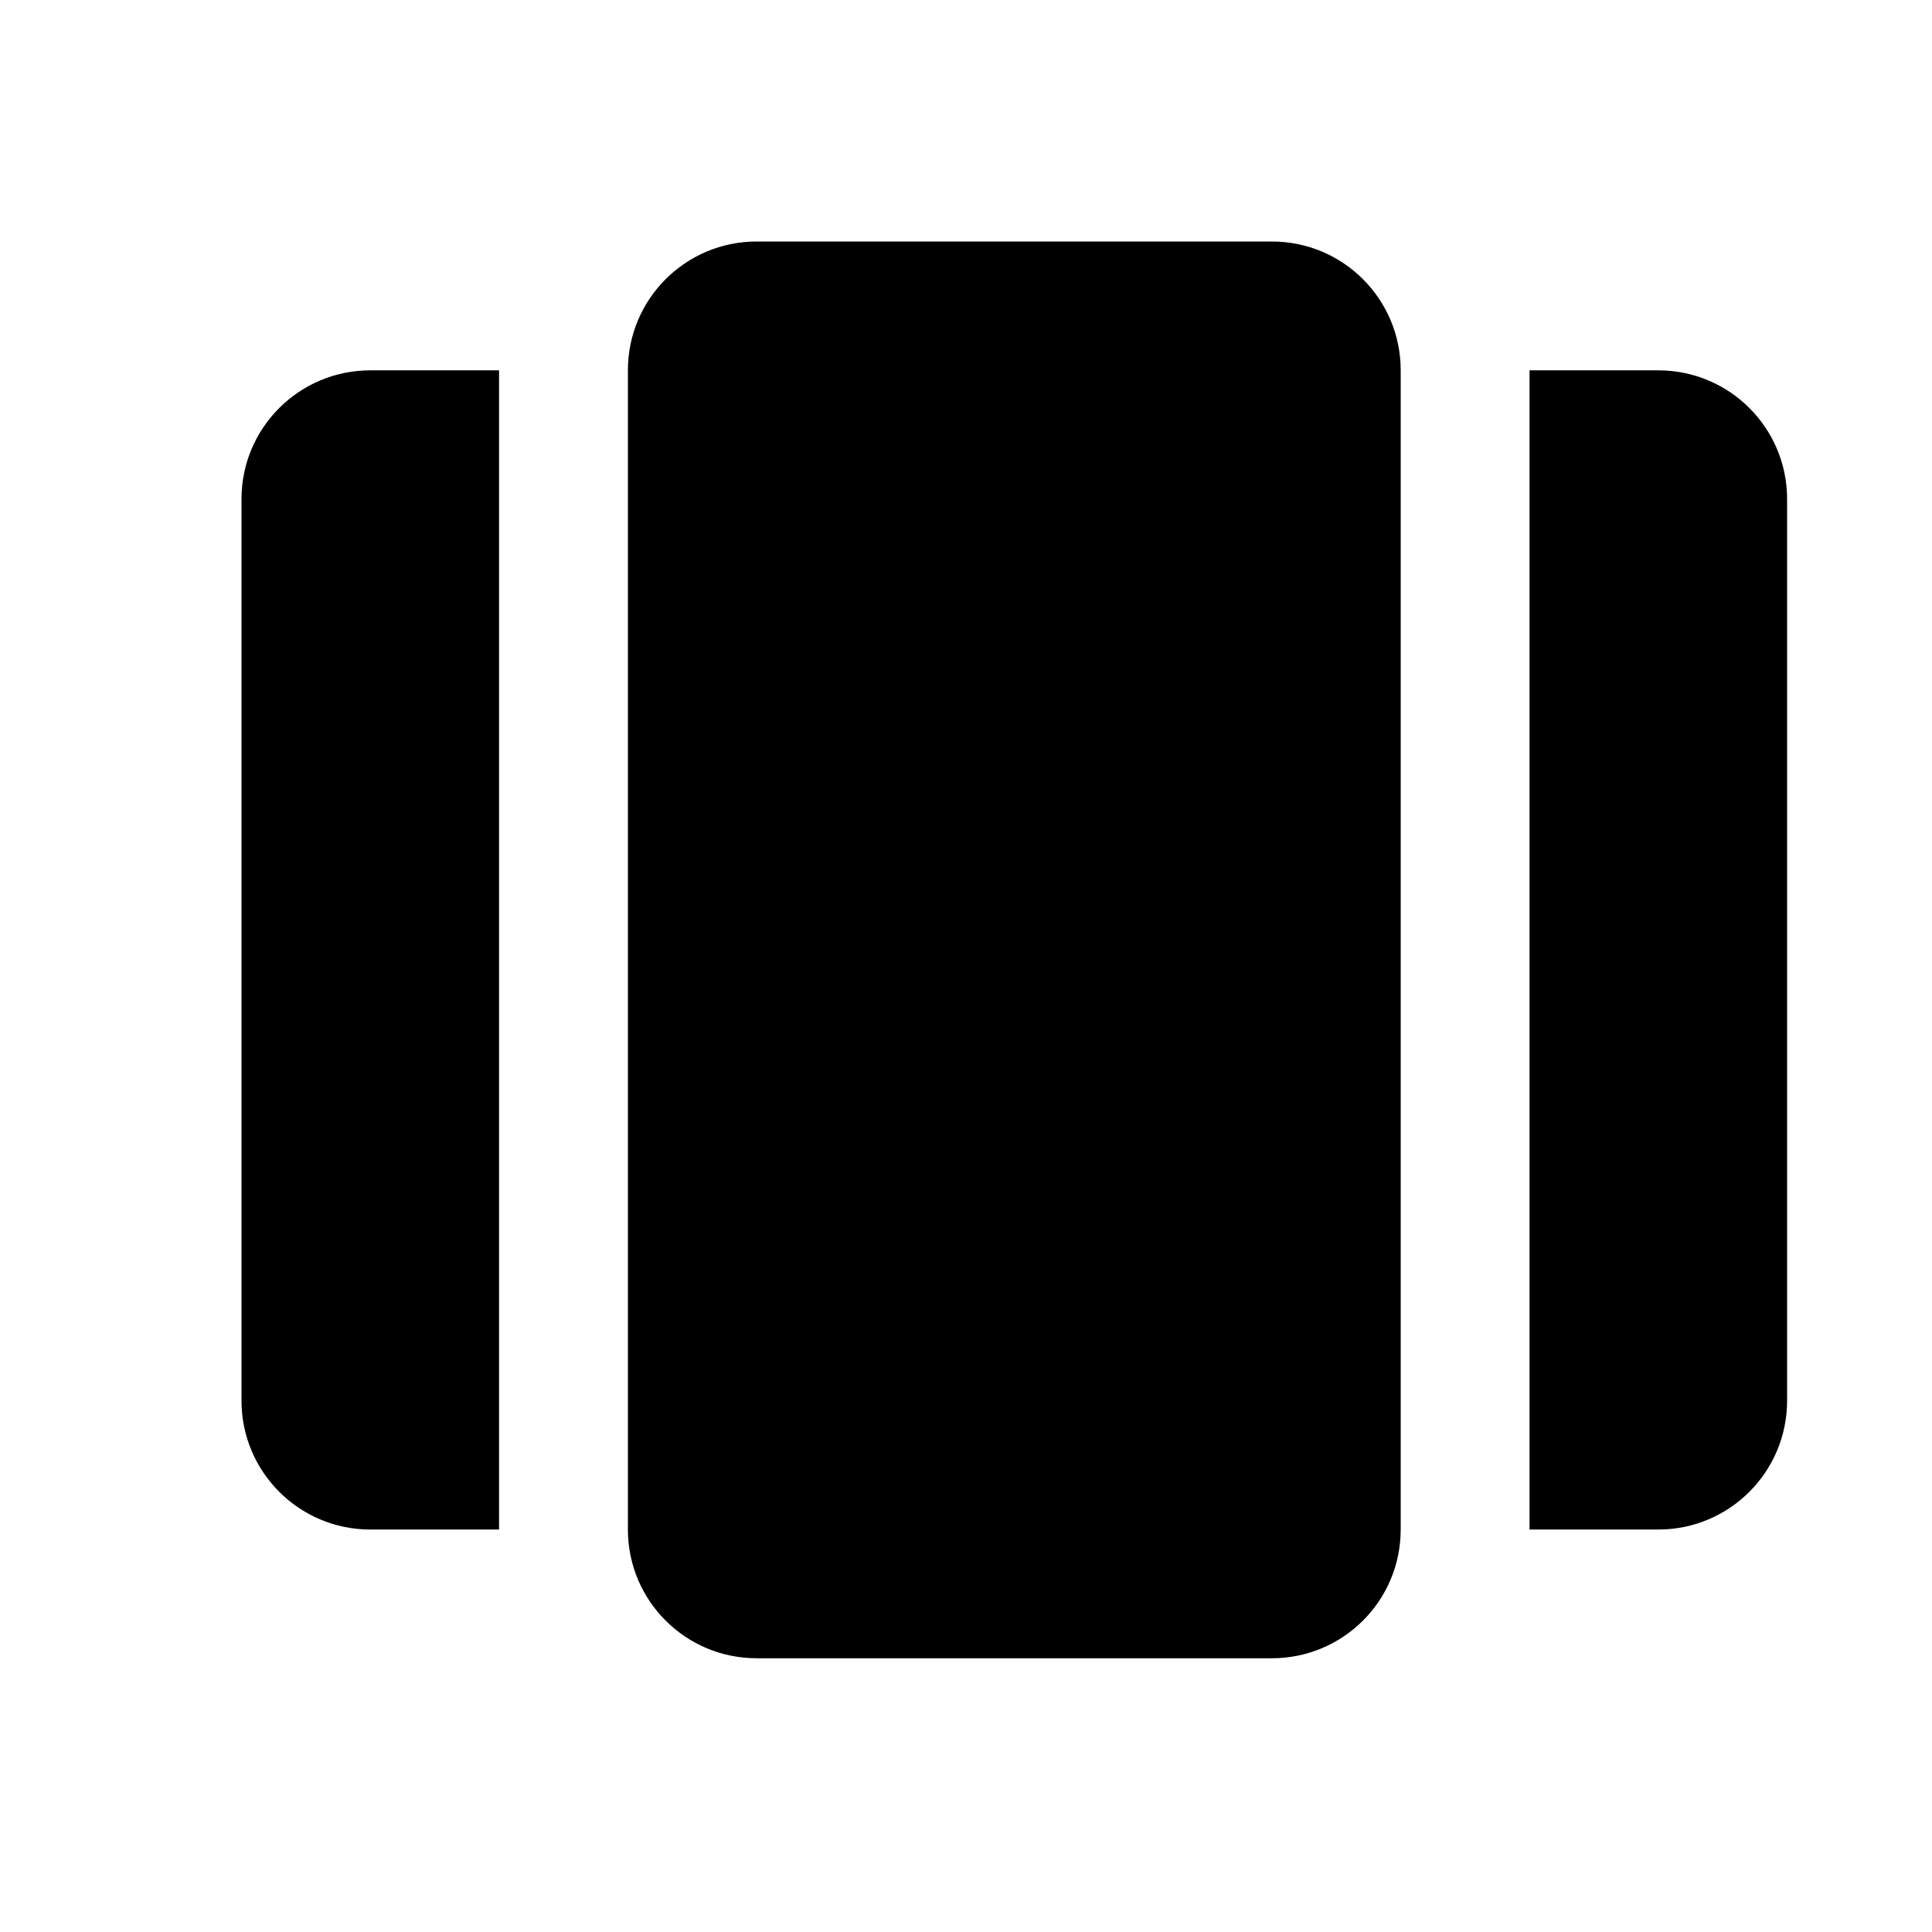
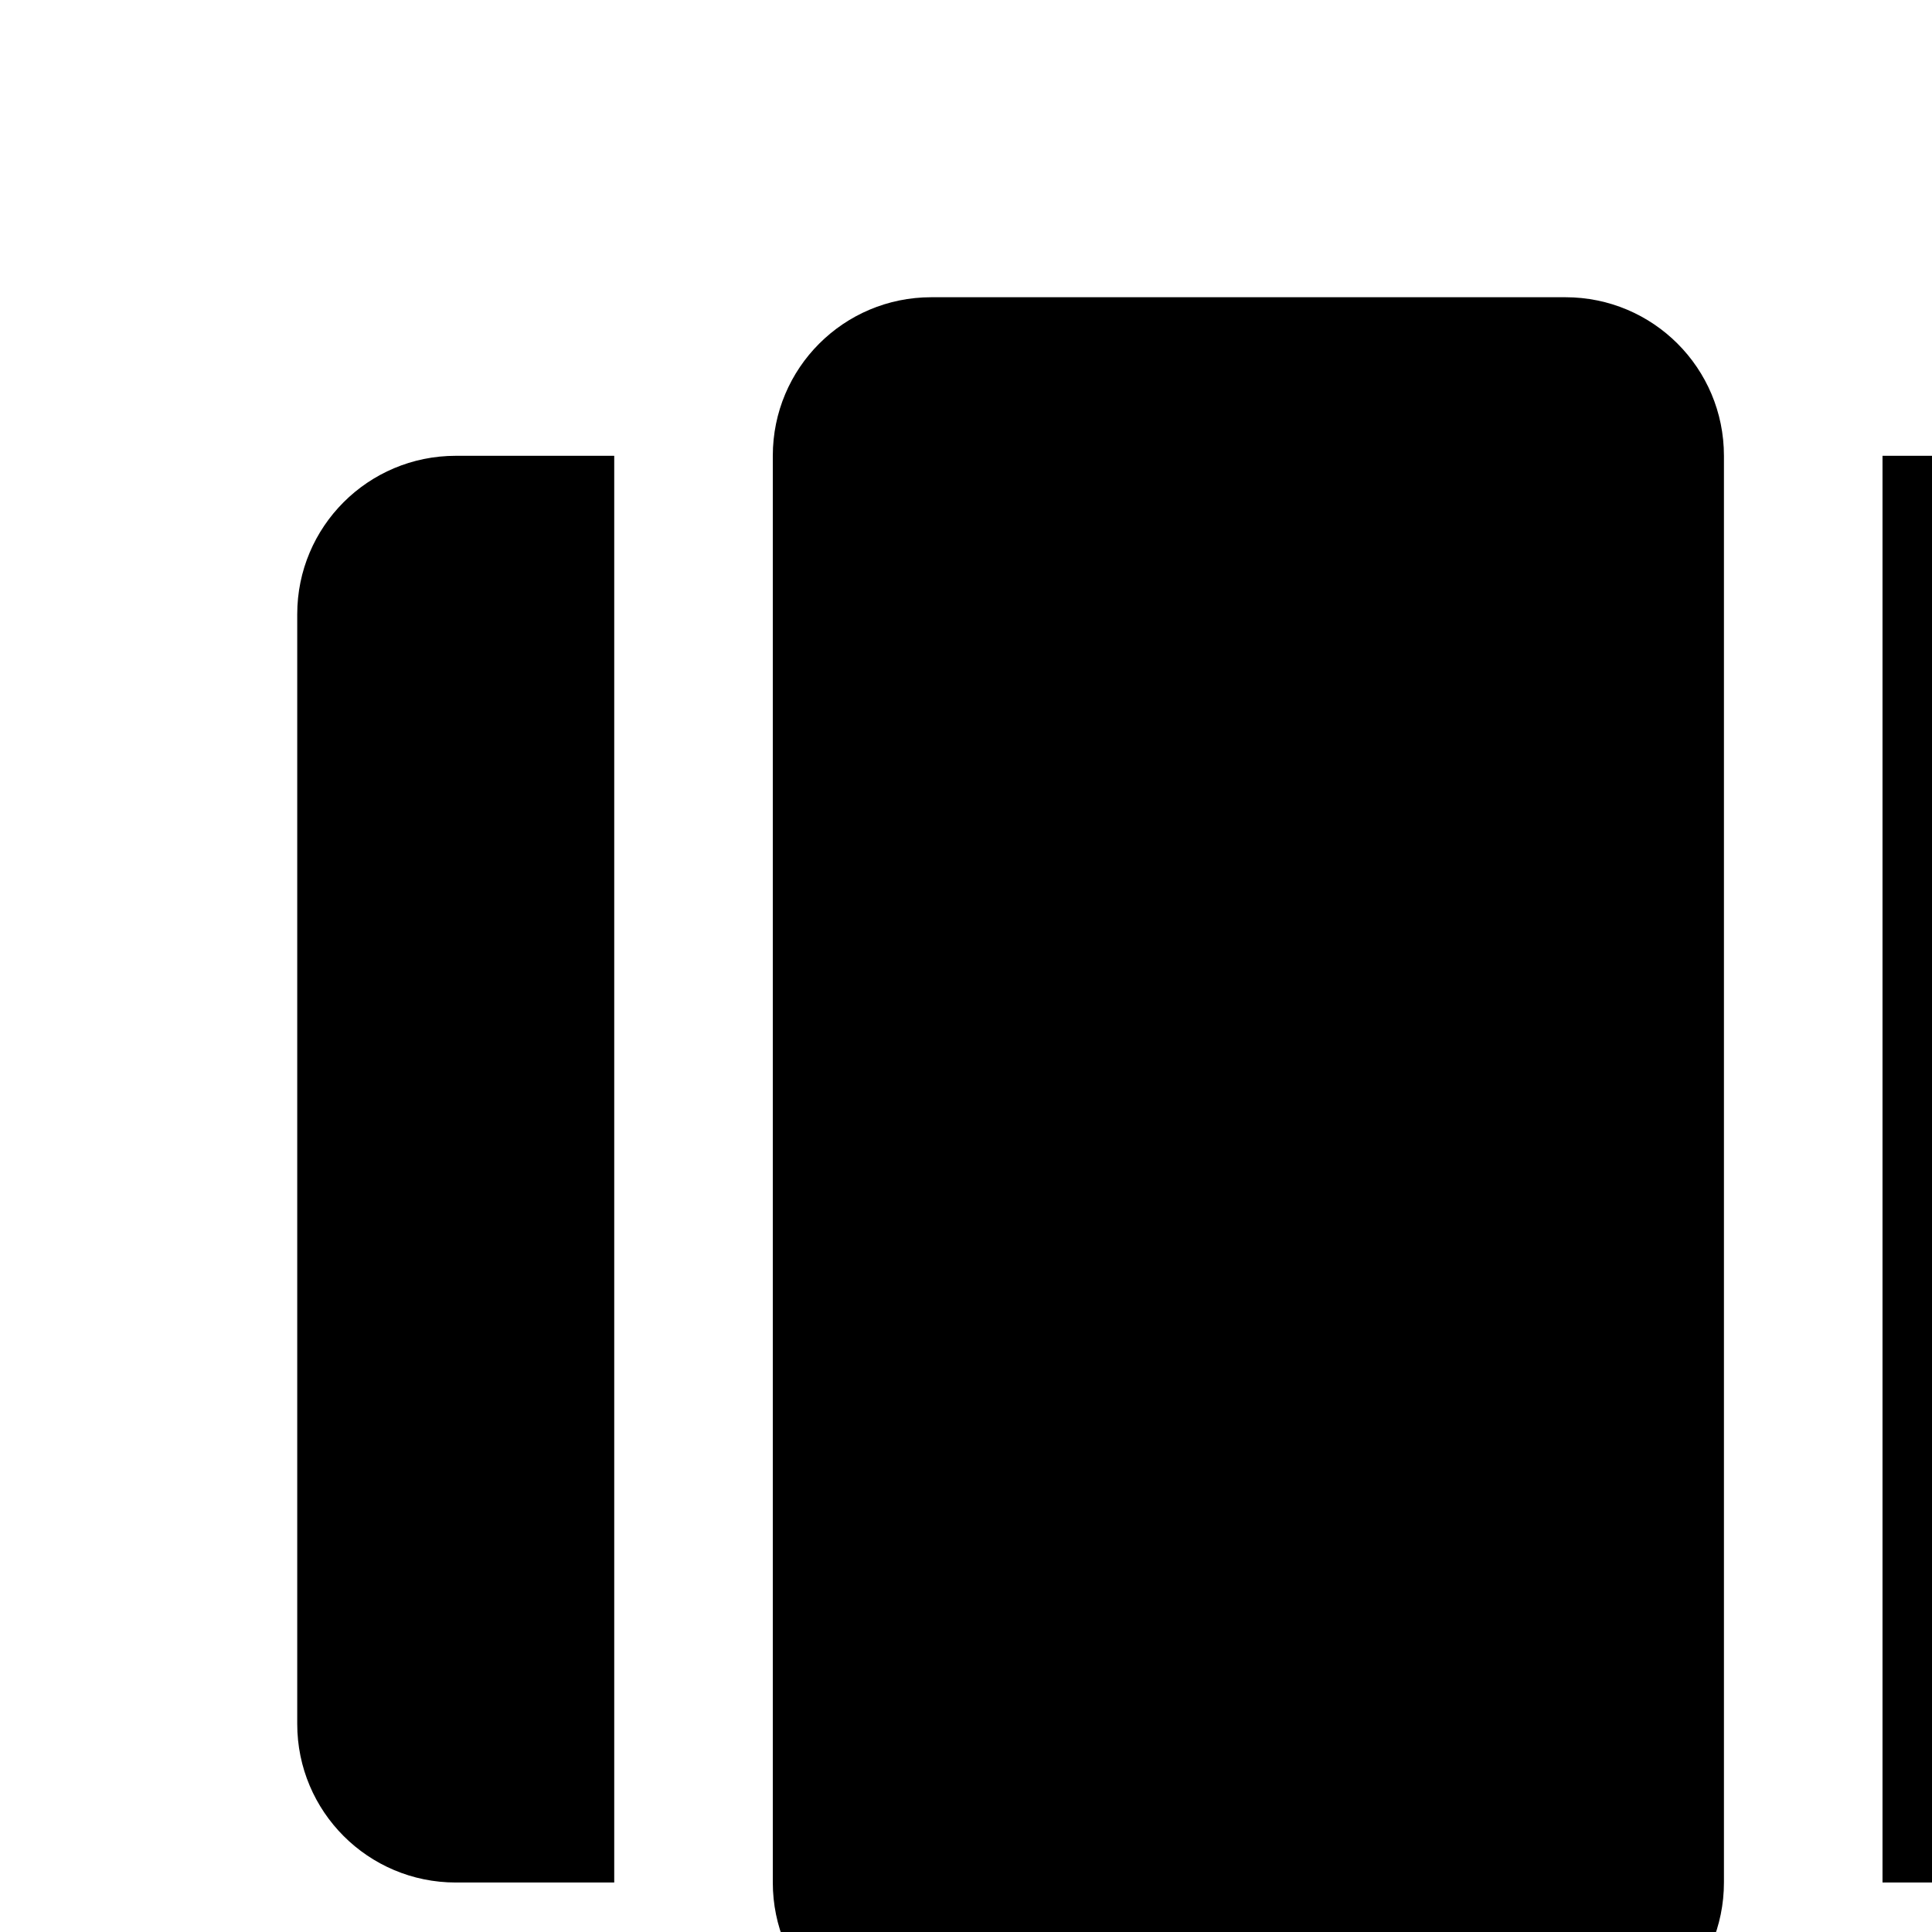
- <svg xmlns="http://www.w3.org/2000/svg" width="16" height="16" viewBox="0 0 16 16" fill="none">
+ <svg xmlns="http://www.w3.org/2000/svg" width="13" height="13" viewBox="0 0 13 13" fill="none">
  <path d="M6.267 2C5.677 2 5.2 2.477 5.2 3.067V12.667C5.2 13.256 5.677 13.733 6.267 13.733H10.533C11.123 13.733 11.6 13.256 11.6 12.667V3.067C11.6 2.477 11.123 2 10.533 2H6.267Z" fill="currentColor" />
  <path d="M3.067 3.067C2.477 3.067 2 3.544 2 4.133V11.6C2 12.189 2.477 12.667 3.067 12.667H4.133V3.067H3.067Z" fill="currentColor" />
  <path d="M12.667 3.067V12.667H13.733C14.323 12.667 14.8 12.189 14.8 11.6V4.133C14.8 3.544 14.323 3.067 13.733 3.067H12.667Z" fill="currentColor" />
</svg>
